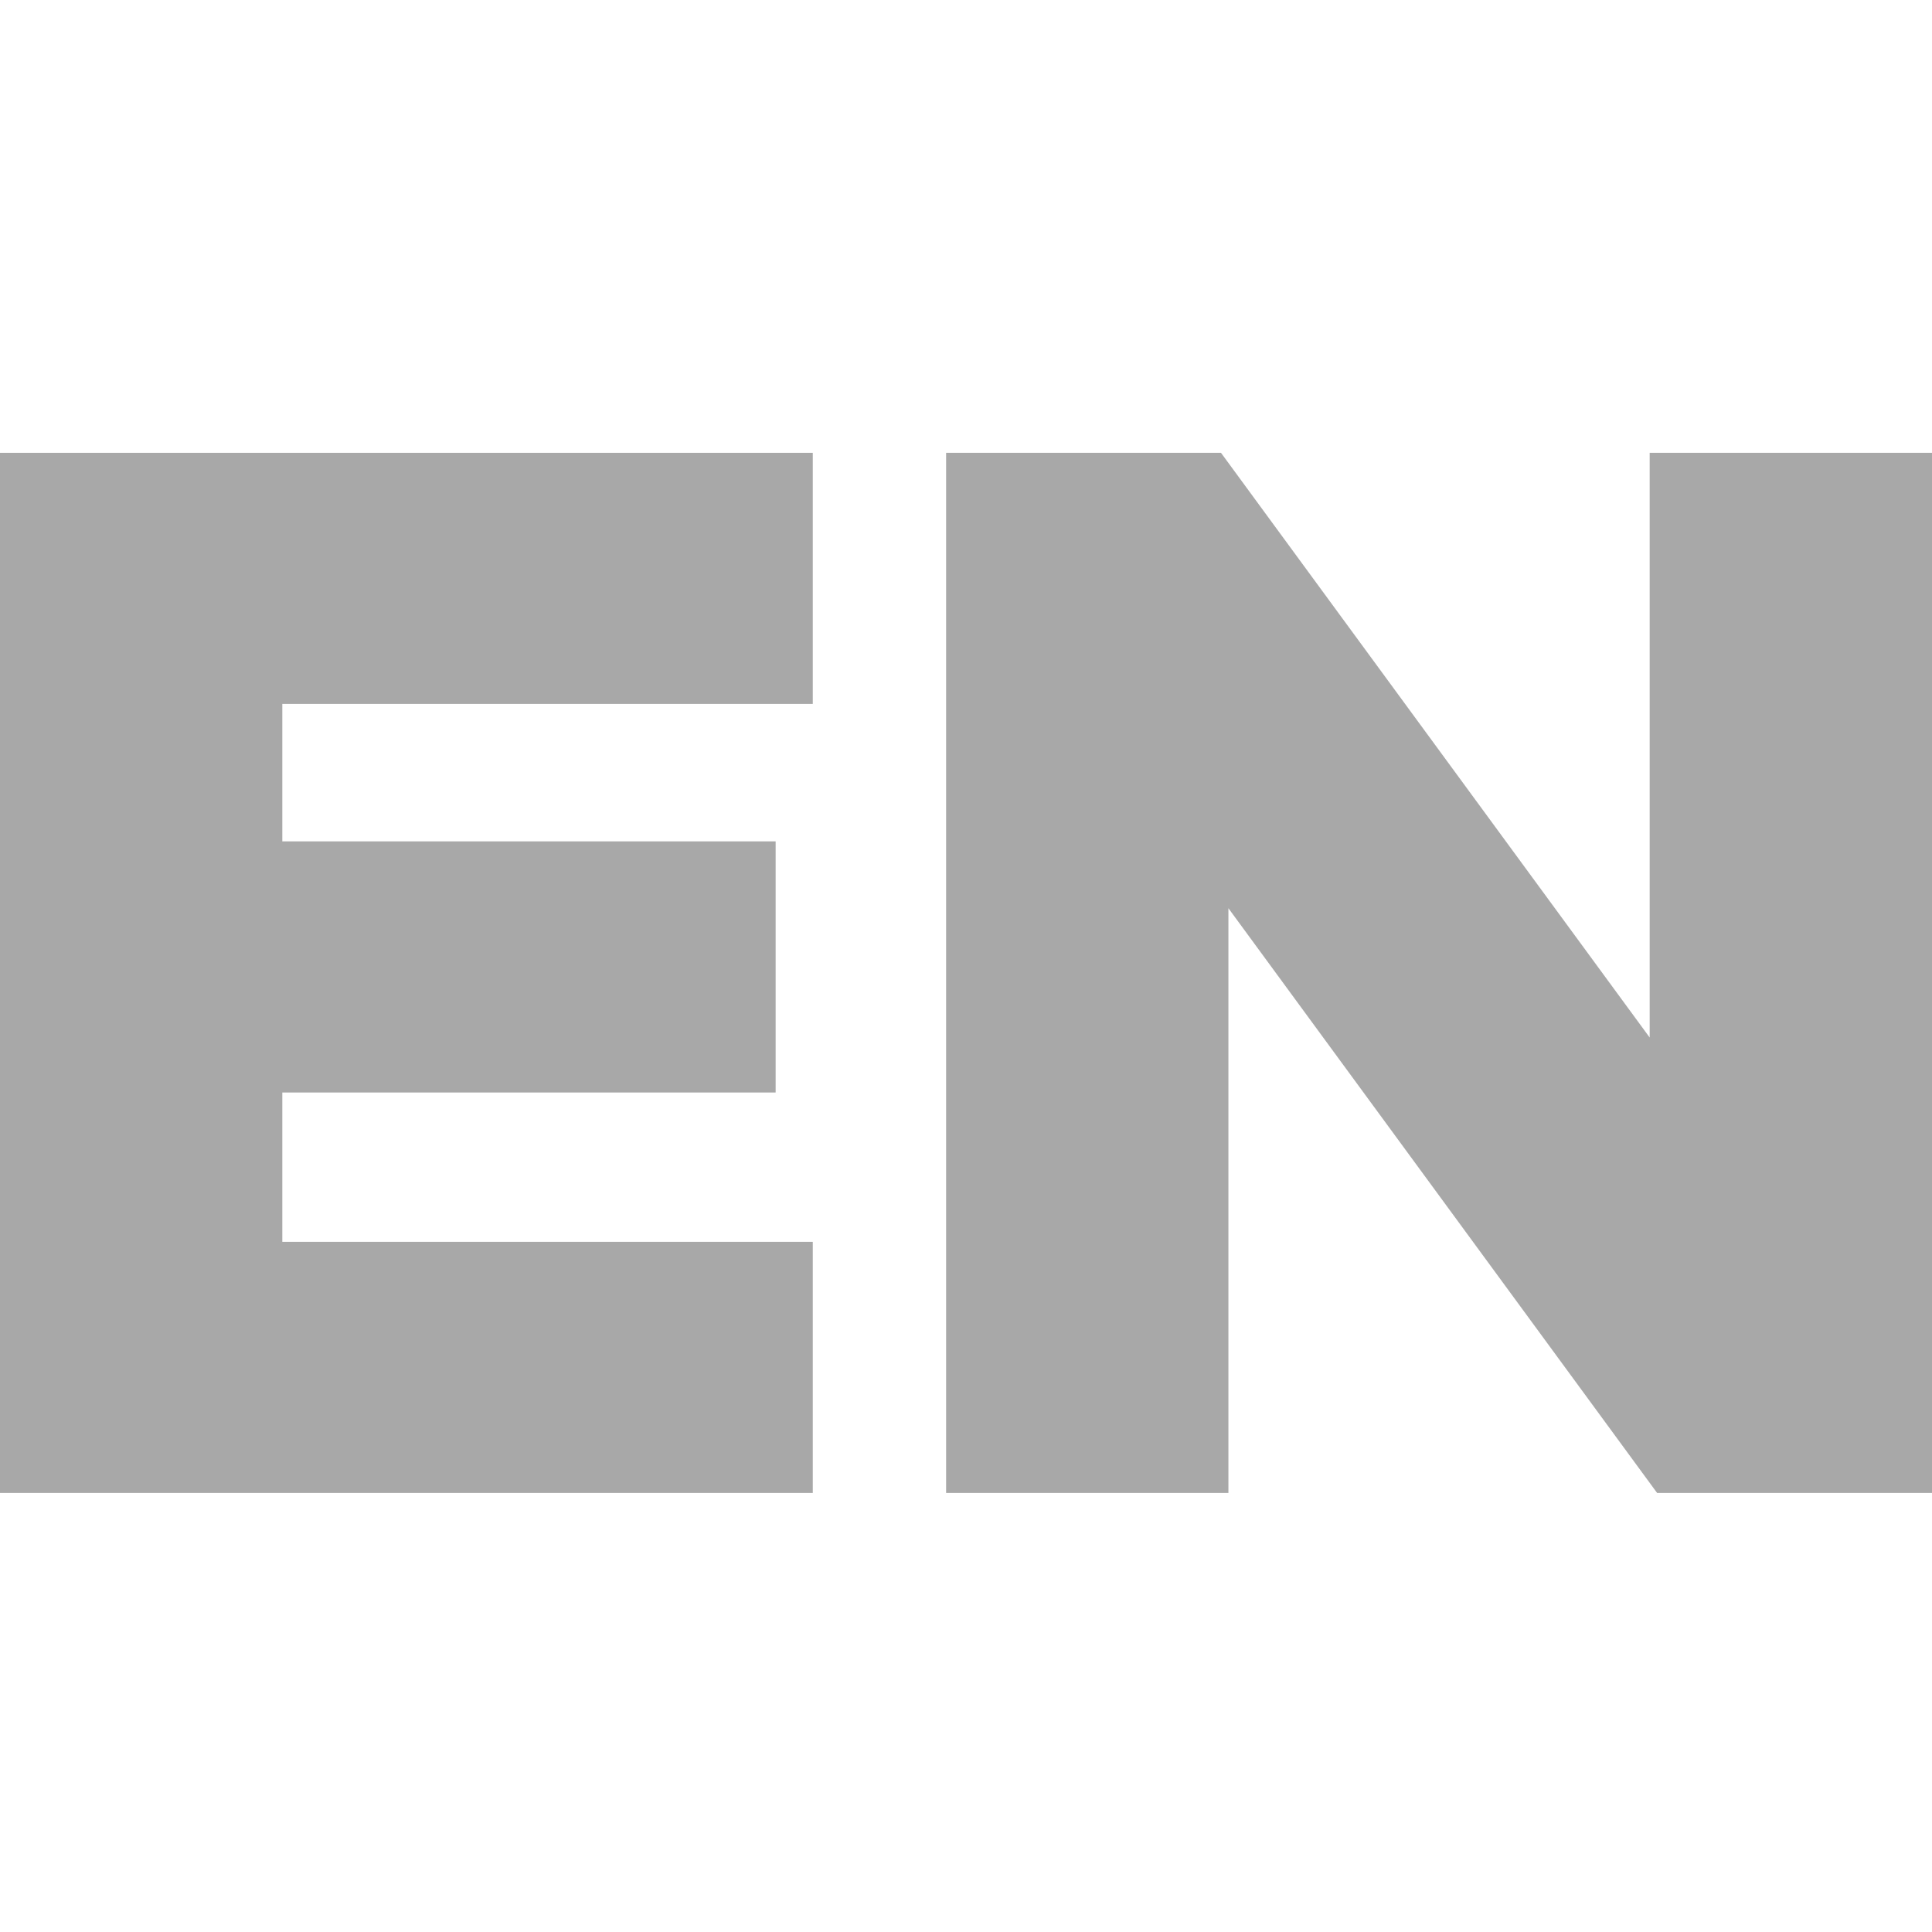
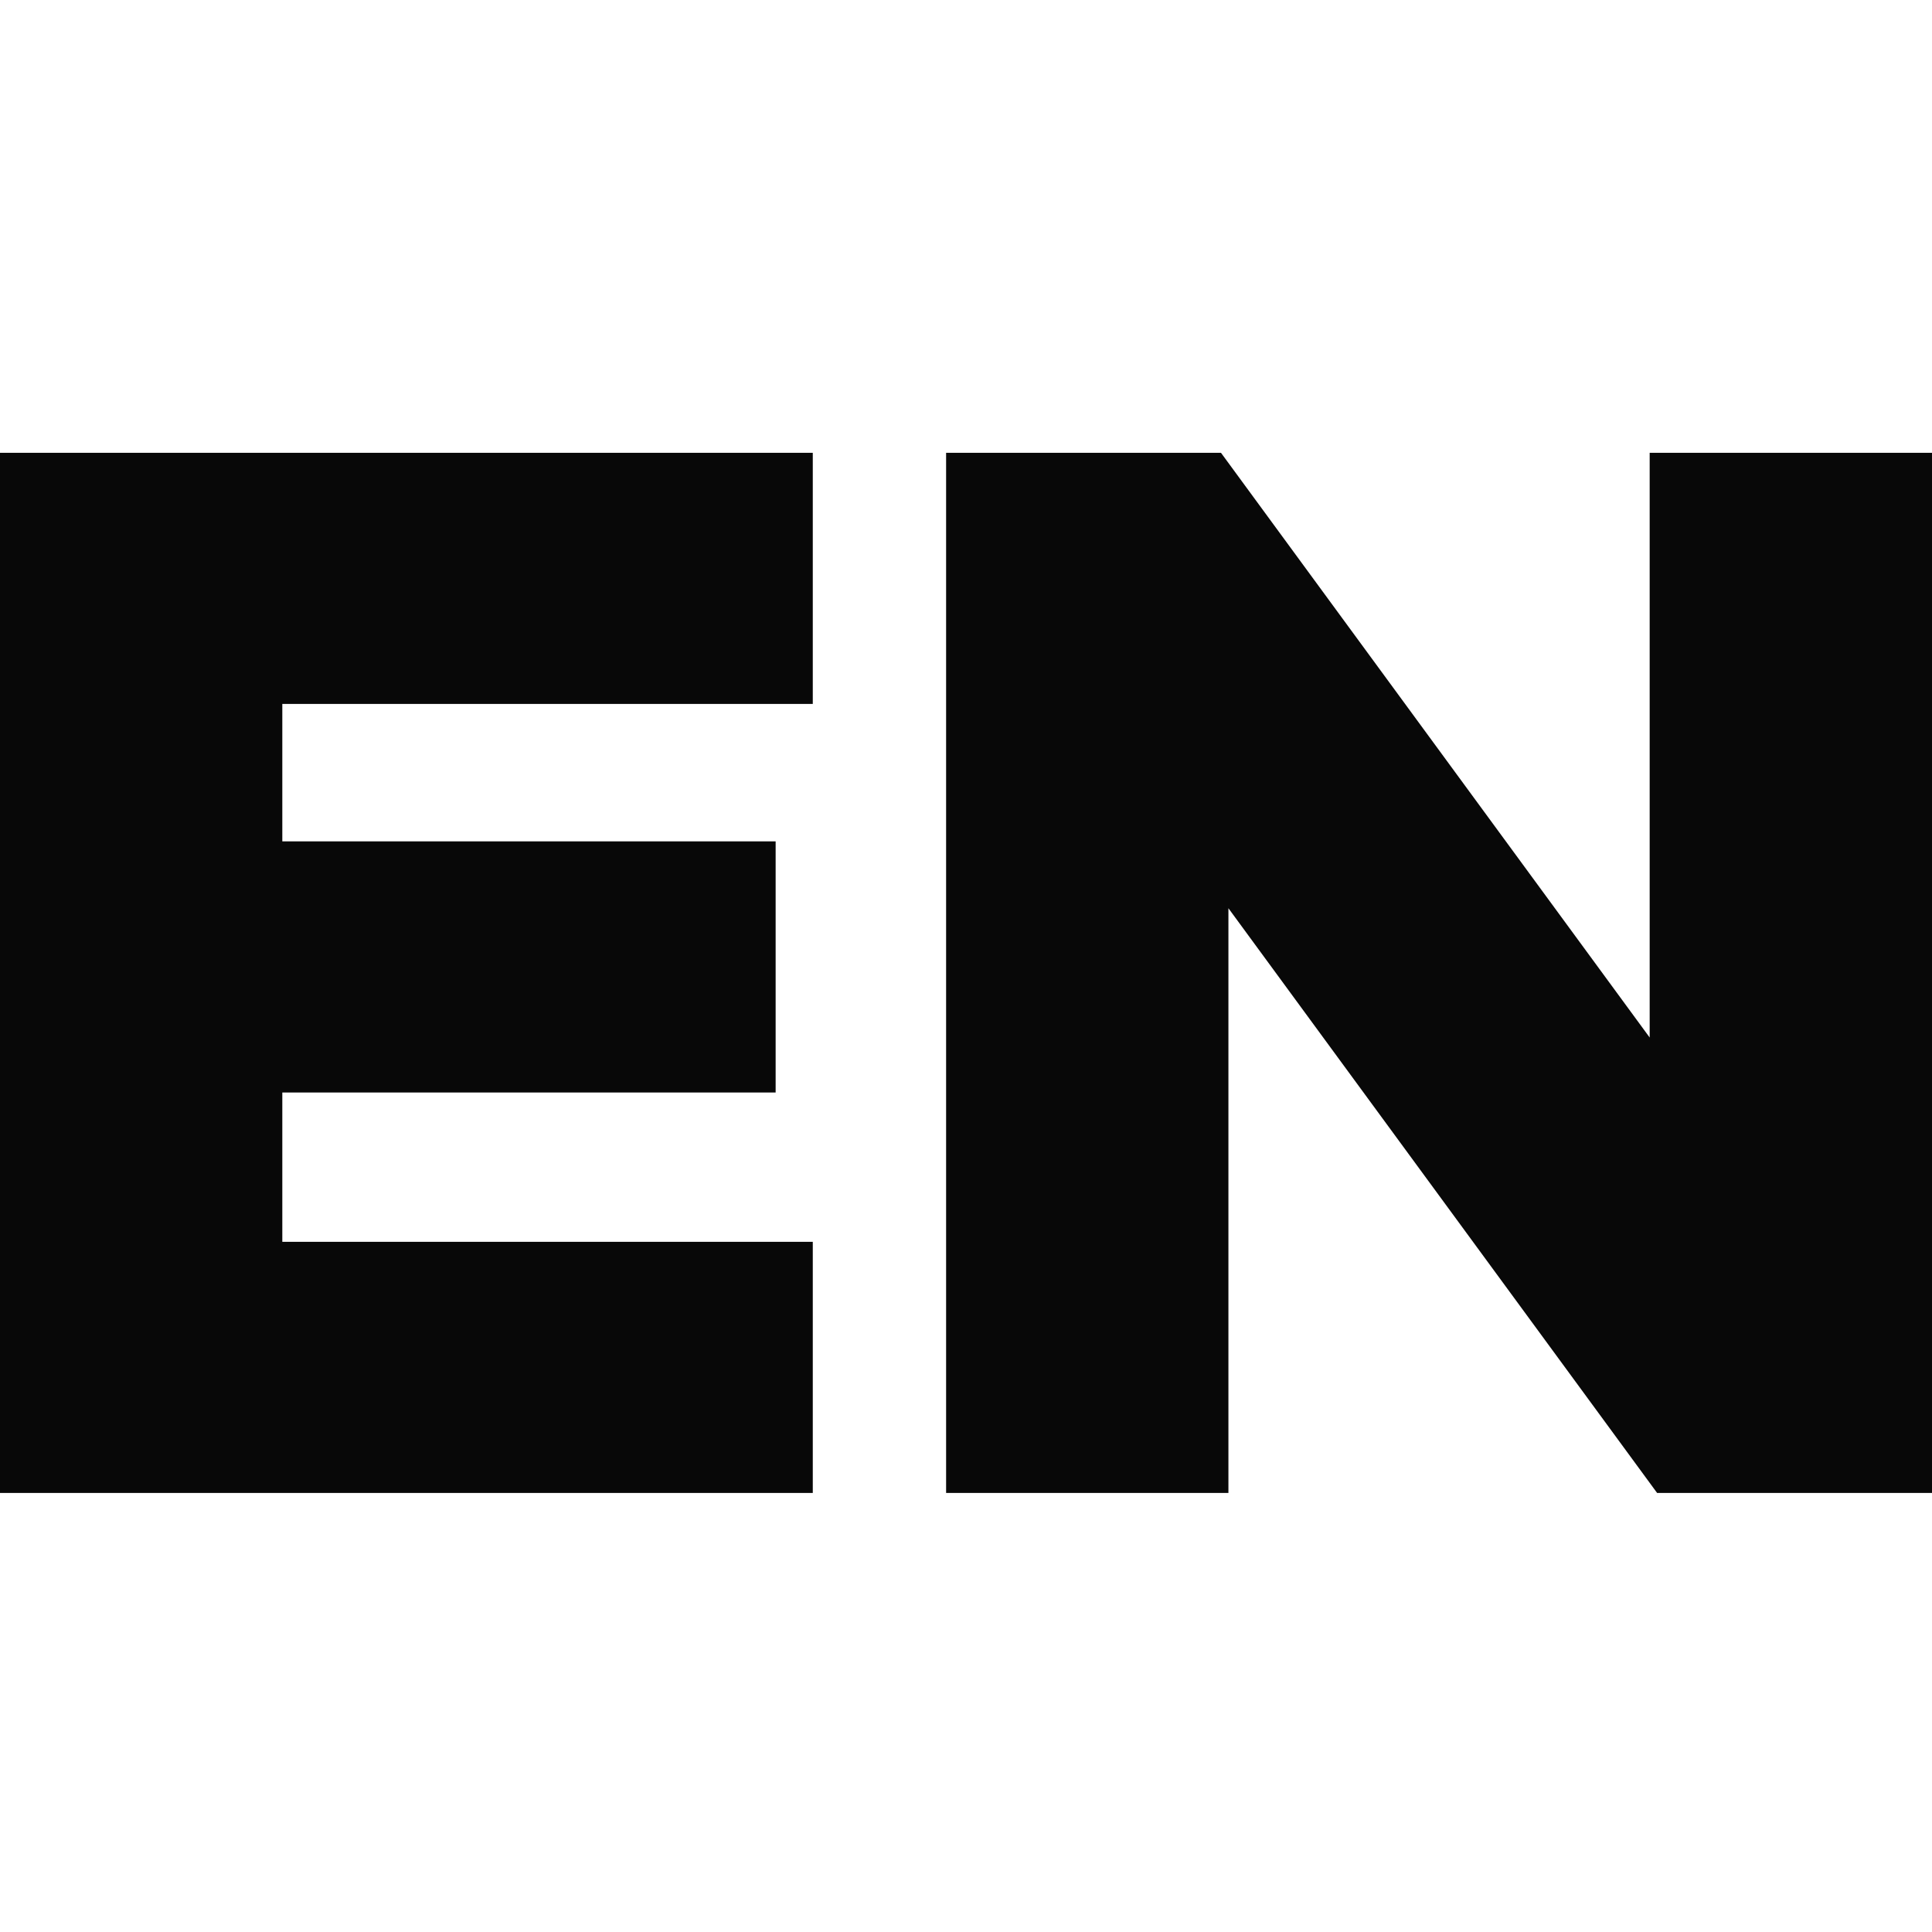
<svg xmlns="http://www.w3.org/2000/svg" width="128" height="128" viewBox="0 0 128 128" fill="none">
-   <path d="M53.849 82.274V98.912H0V30H53.849V46.637H18.704V55.743H51.388V72.381H18.704V82.274H53.849Z" fill="#A8A8A8" />
-   <path d="M128 30V98.912H109.788L81.386 60.173V98.912H62.682V30H80.894L109.295 68.738V30H128Z" fill="#A8A8A8" />
+   <path d="M53.849 82.274V98.912H0V30H53.849V46.637H18.704V55.743H51.388V72.381H18.704V82.274H53.849Z" fill="#080808" />
+   <path d="M128 30V98.912H109.788L81.386 60.173V98.912H62.682V30H80.894L109.295 68.738V30H128Z" fill="#080808" />
</svg>
